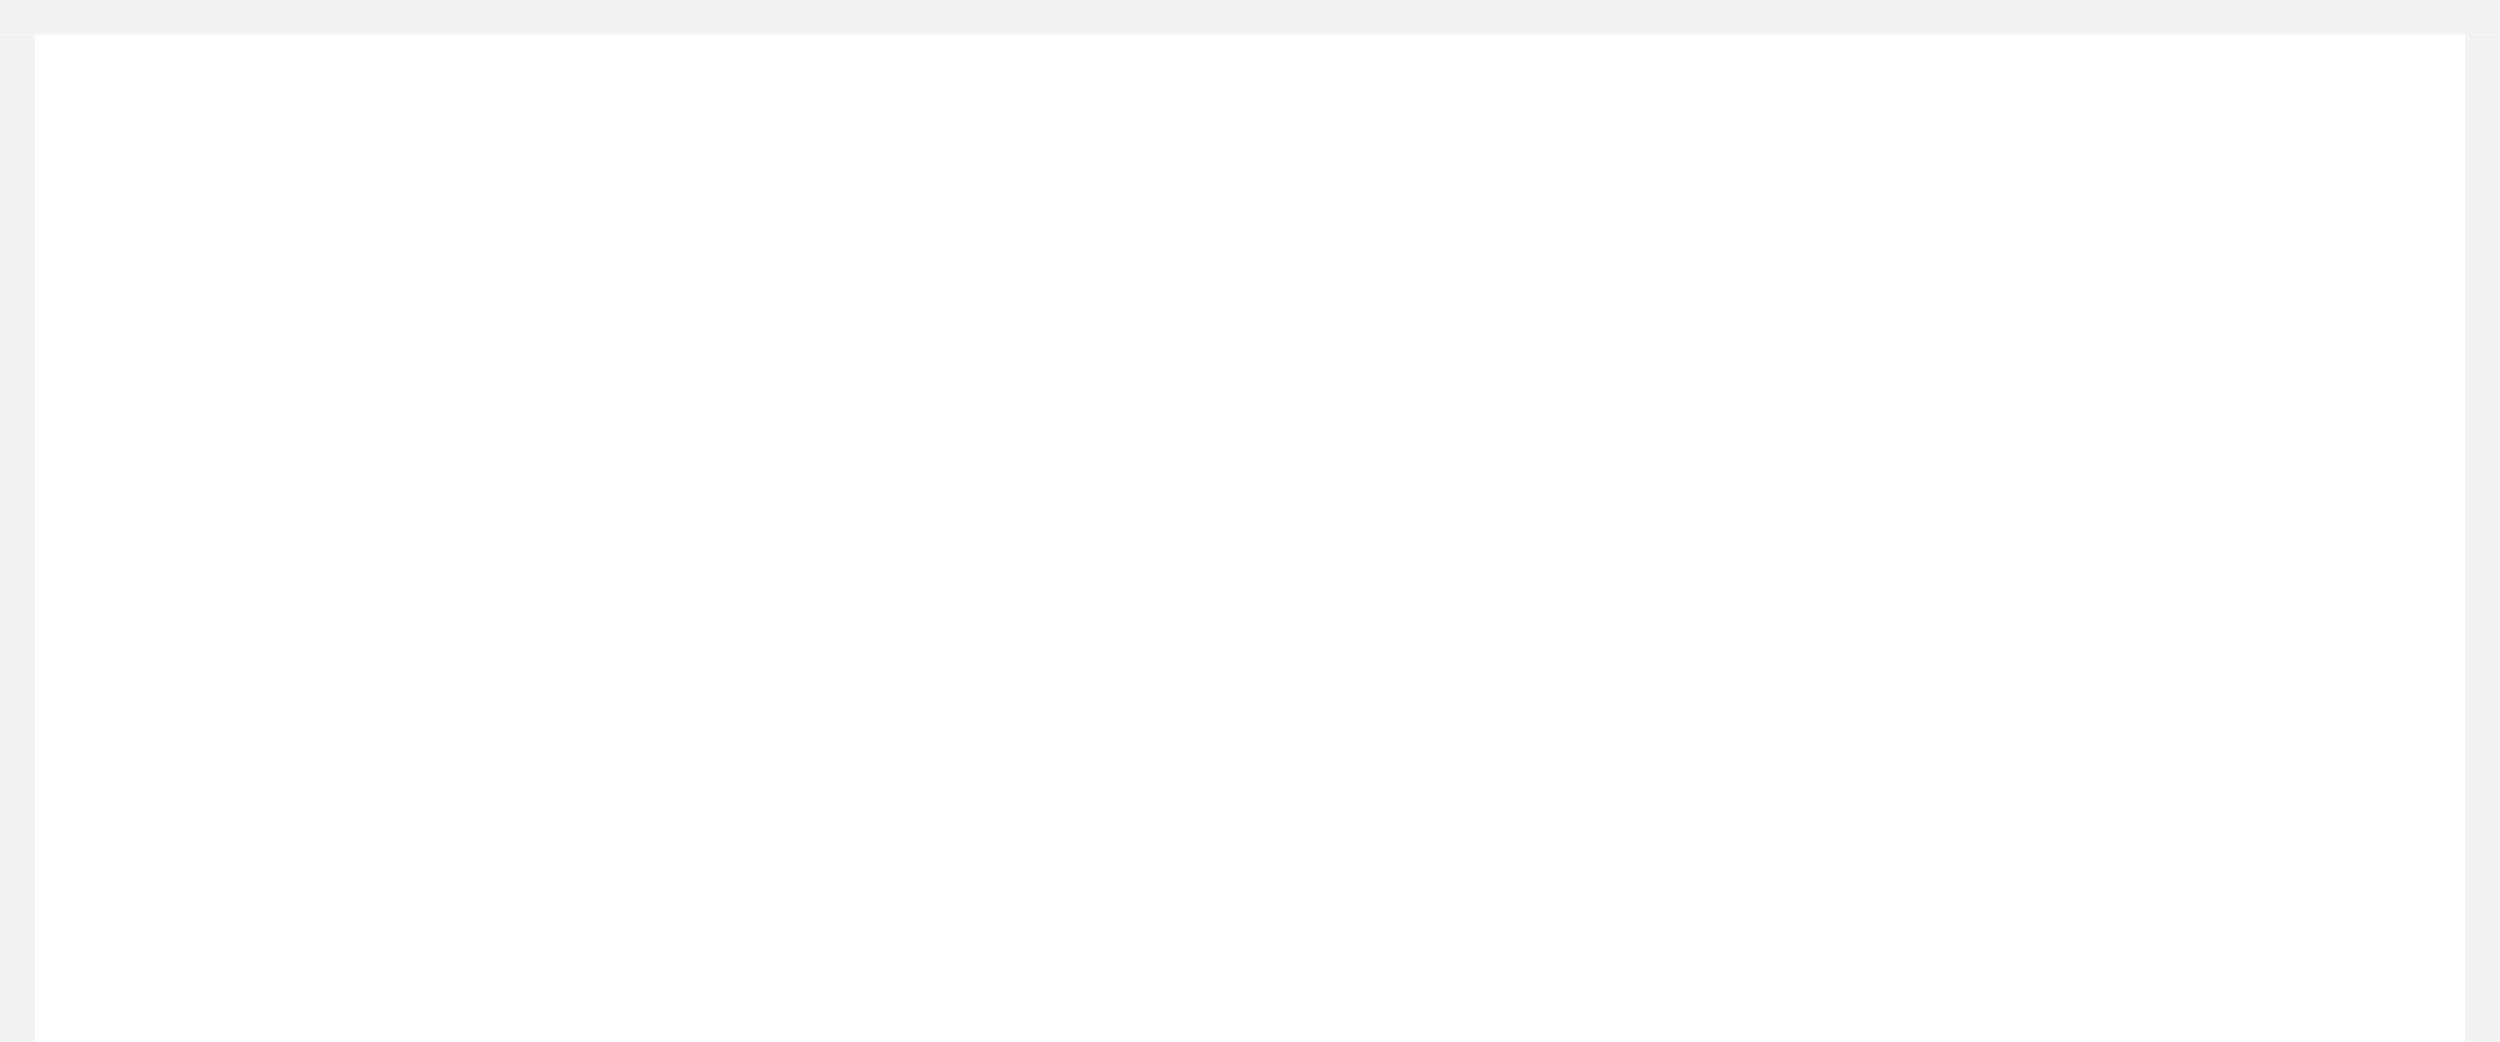
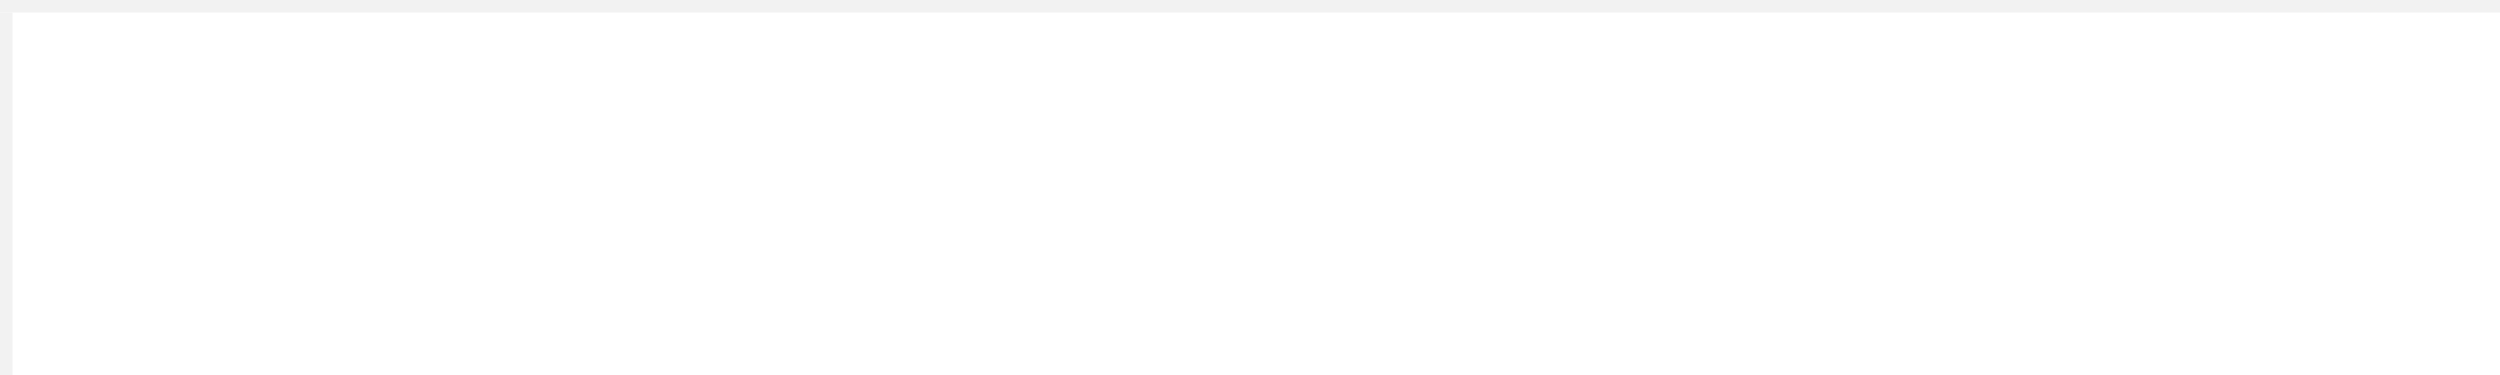
- <svg xmlns="http://www.w3.org/2000/svg" version="1.1" width="72px" height="30px" viewBox="1800 30 72 30">
-   <path d="M 1 1  L 71 1  L 71 30  L 1 30  L 1 1  Z " fill-rule="nonzero" fill="rgba(255, 255, 255, 1)" stroke="none" transform="matrix(1 0 0 1 1800 30 )" class="fill" />
-   <path d="M 0.5 1  L 0.5 30  " stroke-width="1" stroke-dasharray="0" stroke="rgba(242, 242, 242, 1)" fill="none" transform="matrix(1 0 0 1 1800 30 )" class="stroke" />
-   <path d="M 0 0.5  L 72 0.5  " stroke-width="1" stroke-dasharray="0" stroke="rgba(242, 242, 242, 1)" fill="none" transform="matrix(1 0 0 1 1800 30 )" class="stroke" />
-   <path d="M 71.5 1  L 71.5 30  " stroke-width="1" stroke-dasharray="0" stroke="rgba(242, 242, 242, 1)" fill="none" transform="matrix(1 0 0 1 1800 30 )" class="stroke" />
+ <svg xmlns="http://www.w3.org/2000/svg" version="1.1" width="200px" height="30px" viewBox="0 30 200 30">
+   <path d="M 1 1  L 200 1  L 200 30  L 1 30  L 1 1  Z " fill-rule="nonzero" fill="rgba(255, 255, 255, 1)" stroke="none" transform="matrix(1 0 0 1 0 30 )" class="fill" />
+   <path d="M 0.5 1  L 0.5 30  " stroke-width="1" stroke-dasharray="0" stroke="rgba(242, 242, 242, 1)" fill="none" transform="matrix(1 0 0 1 0 30 )" class="stroke" />
+   <path d="M 0 0.5  L 200 0.5  " stroke-width="1" stroke-dasharray="0" stroke="rgba(242, 242, 242, 1)" fill="none" transform="matrix(1 0 0 1 0 30 )" class="stroke" />
</svg>
